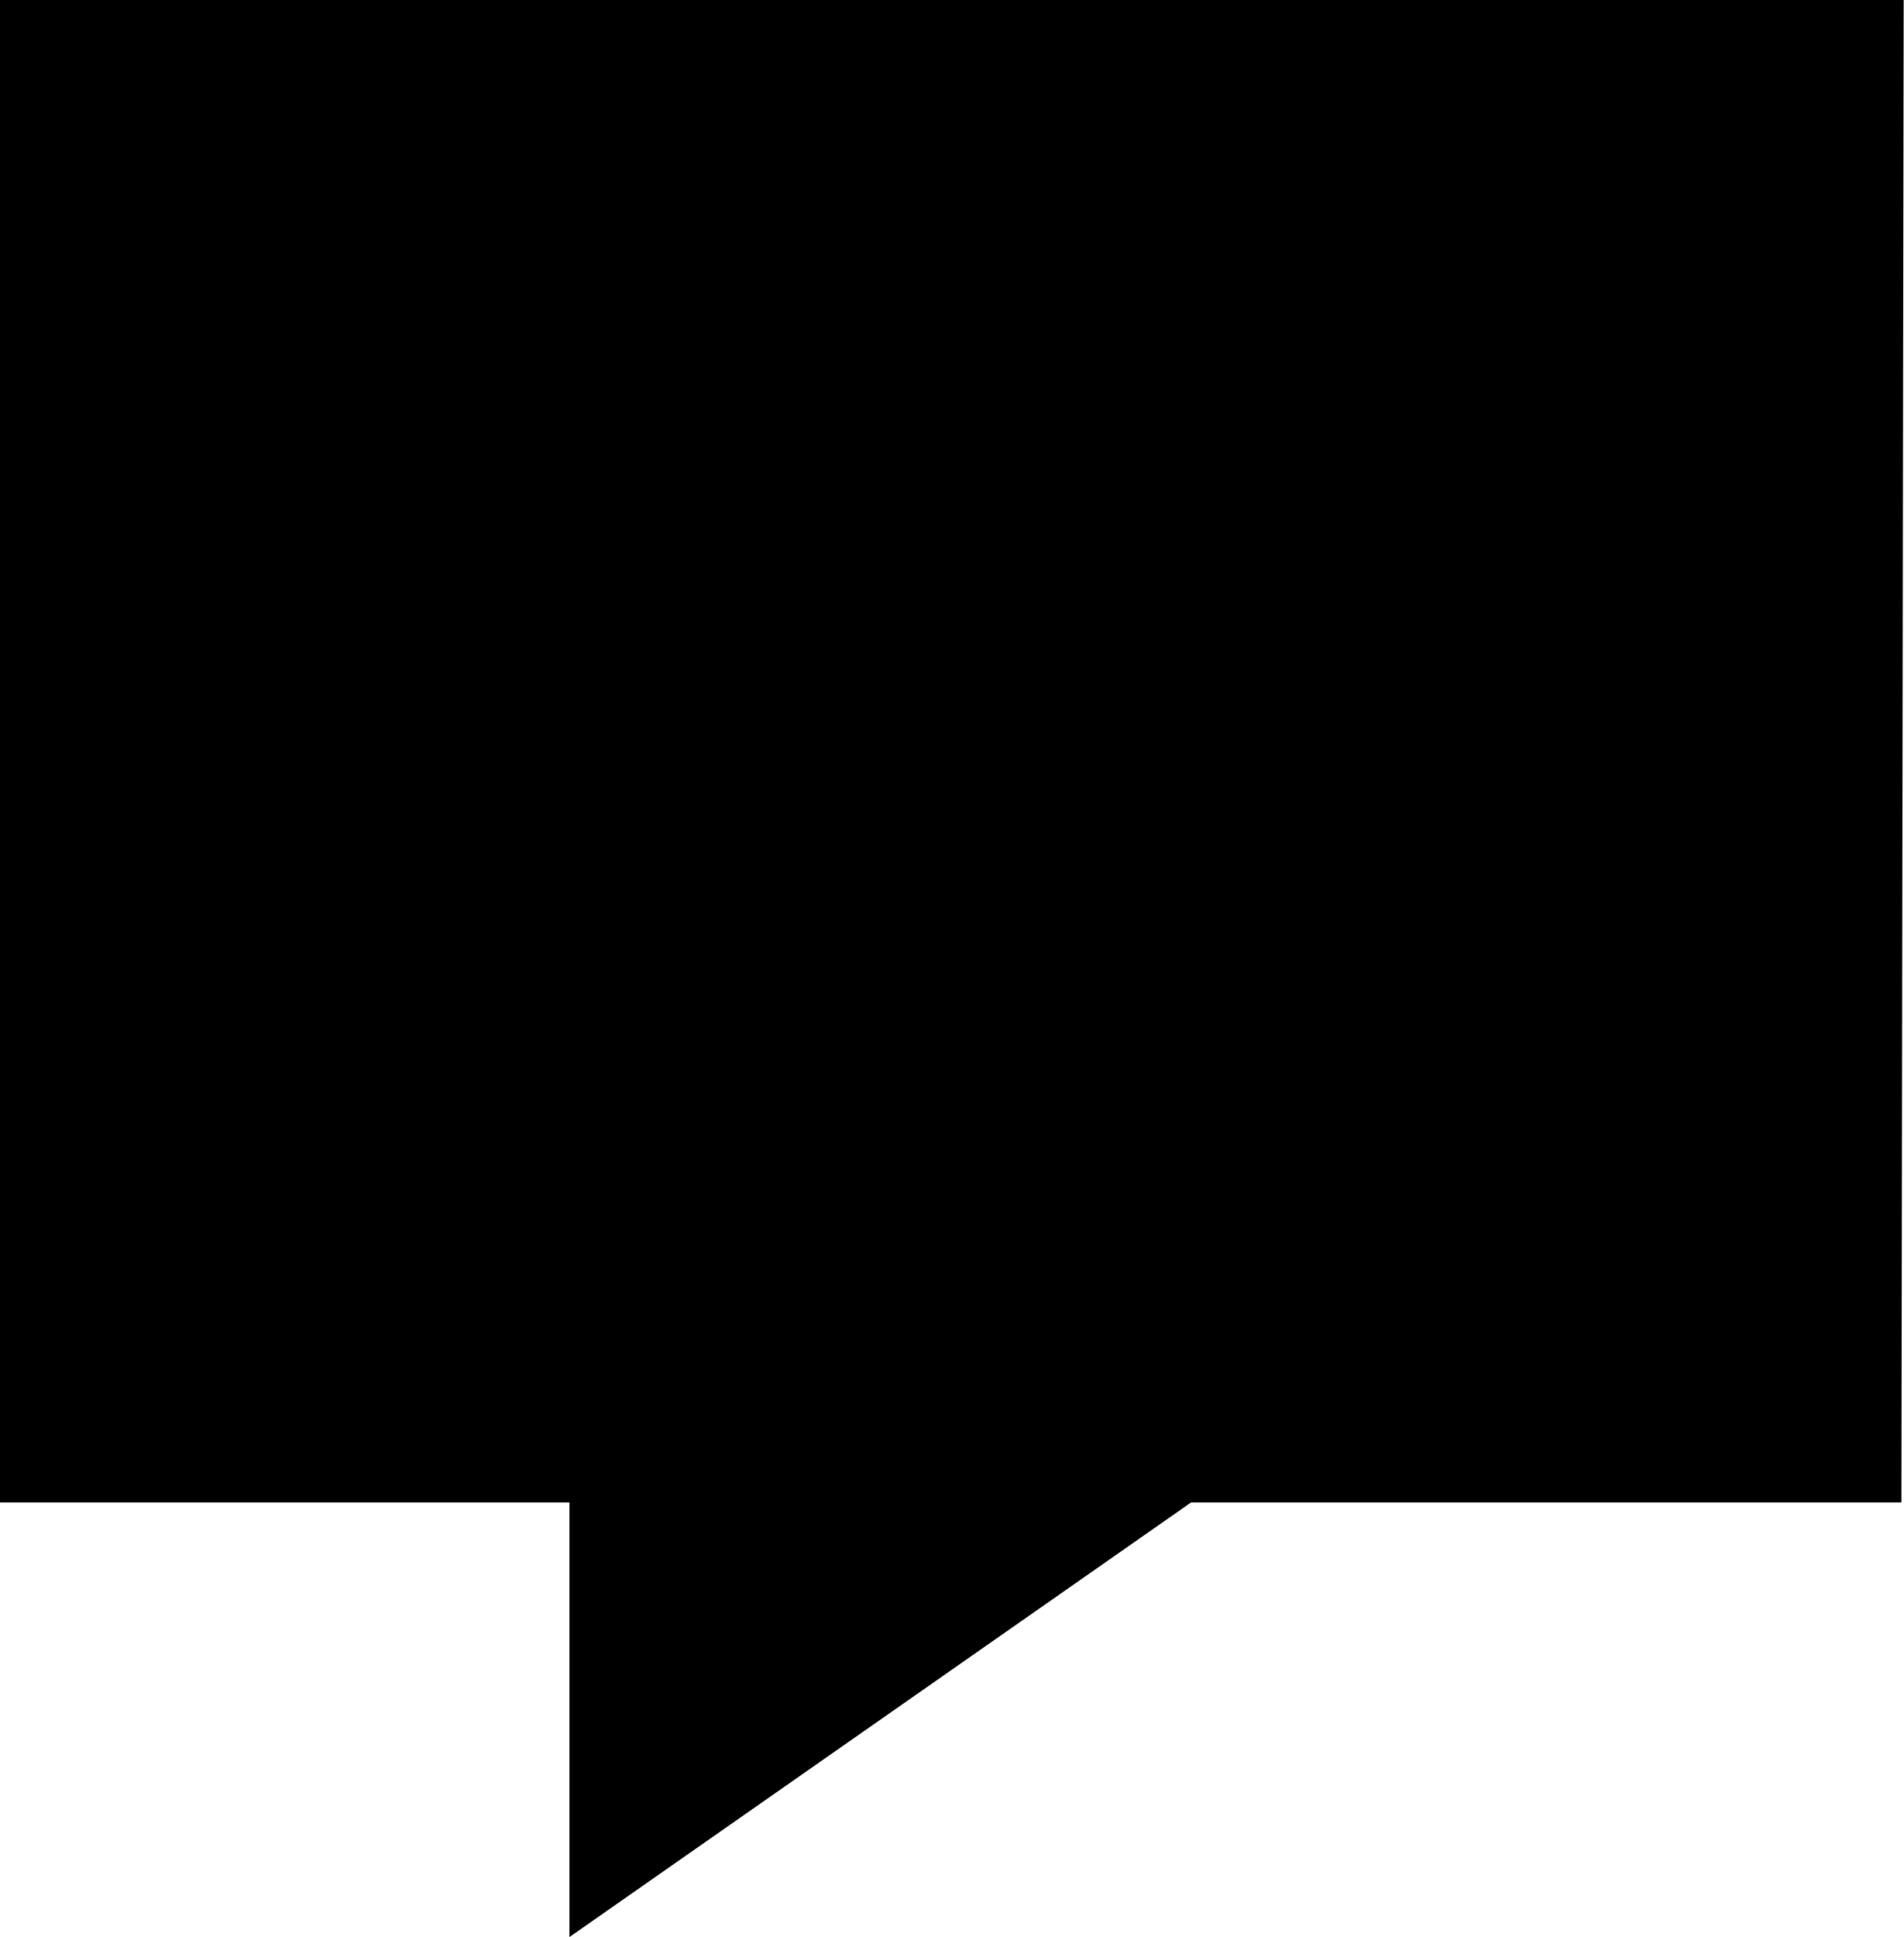
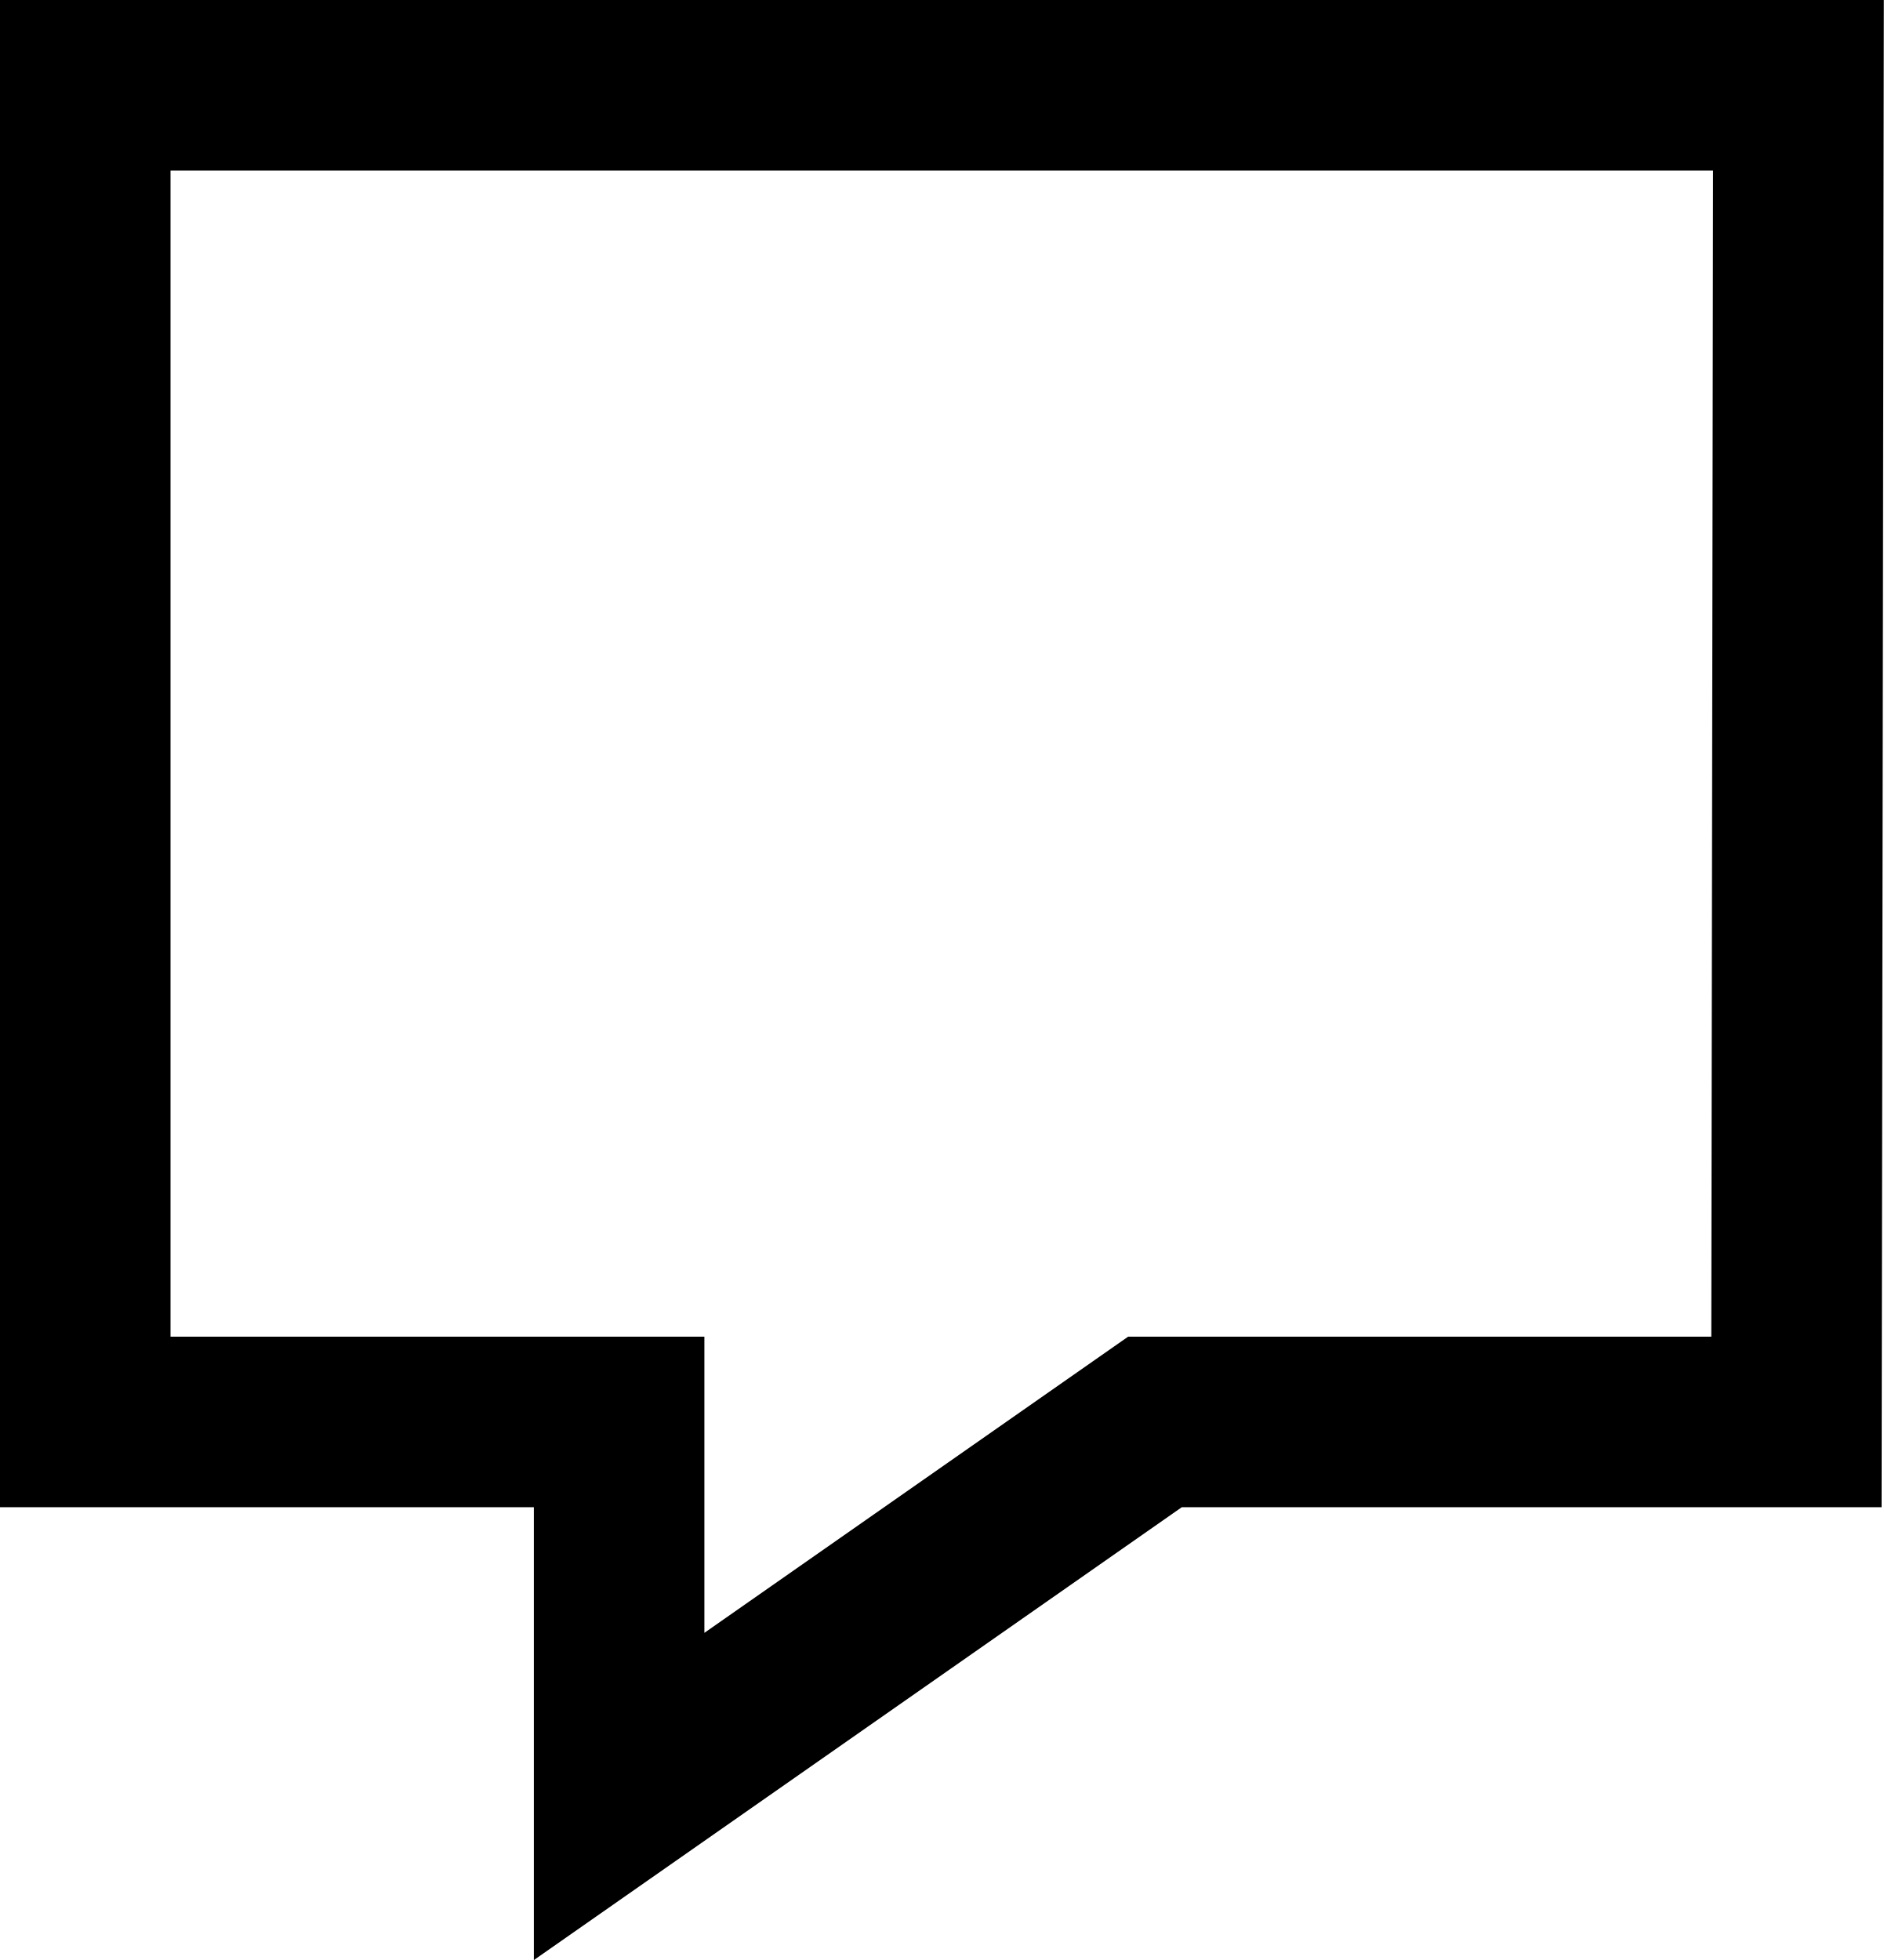
- <svg xmlns="http://www.w3.org/2000/svg" width="31.398" height="31.94" viewBox="0 0 31.398 31.94" version="1.1" id="svg1" xmlnsInkscape="http://www.inkscape.org/namespaces/inkscape" xmlnsSodipodi="http://sodipodi.sourceforge.net/DTD/sodipodi-0.dtd" xmlnsSvg="http://www.w3.org/2000/svg">
+ <svg xmlns="http://www.w3.org/2000/svg" width="33.141" height="34.482" viewBox="0 0 33.141 34.482" version="1.1" id="svg1" xmlnsInkscape="http://www.inkscape.org/namespaces/inkscape" xmlnsSodipodi="http://sodipodi.sourceforge.net/DTD/sodipodi-0.dtd" xmlnsSvg="http://www.w3.org/2000/svg">
  <sodipodiNamedview id="namedview1" pagecolor="#ffffff" bordercolor="#000000" borderopacity="0.25" inkscapeShowpageshadow="2" inkscapePageopacity="0.0" inkscapePagecheckerboard="0" inkscapeDeskcolor="#d1d1d1" inkscapeDocumentUnits="px" showgrid="true" showguides="true" inkscapeLockguides="true">
    <inkscapeGrid id="grid1" units="px" originx="-0.299" originy="-0.039" spacingx="1" spacingy="1" empcolor="#0099e5" empopacity="0.302" color="#0099e5" opacity="0.149" empspacing="5" dotted="false" gridanglex="30" gridanglez="30" visible="true" />
  </sodipodiNamedview>
  <defs id="defs1" />
-   <g inkscapeLabel="Layer 1" inkscapeGroupmode="layer" id="layer1" transform="translate(-0.2992322,-0.03906958)">
-     <path style="fill:#000000;fill-opacity:1;stroke:#000000;stroke-width:1.258;stroke-opacity:1" d="M 31.067,0.668 H 0.928 V 24.184 h 9.392 v 6.589 l 9.427,-6.589 h 11.285 z" id="path1" />
-     <path style="display:none;fill:none;stroke:#686868;stroke-width:1.147;stroke-opacity:1" d="M 29.891,1.878 H 2.098 V 23.084 h 8.661 v 5.942 l 8.693,-5.942 h 10.406 z" id="path2" />
+   <g inkscapeLabel="Layer 1" inkscapeGroupmode="layer" id="layer1" transform="translate(0.5717428,0.8319054)" style="stroke:#000000;stroke-opacity:1">
+     <path style="display:inline;fill:none;stroke:#000000;stroke-width:3;stroke-dasharray:none;stroke-opacity:1" d="M 31.067,0.668 H 0.928 V 24.184 h 9.392 v 6.589 l 9.427,-6.589 h 11.285 z" id="path1" />
+     <path style="display:none;fill:none;stroke:#000000;stroke-width:1.147;stroke-opacity:1" d="M 29.891,1.878 H 2.098 V 23.084 h 8.661 v 5.942 l 8.693,-5.942 h 10.406 z" id="path2" />
  </g>
</svg>
